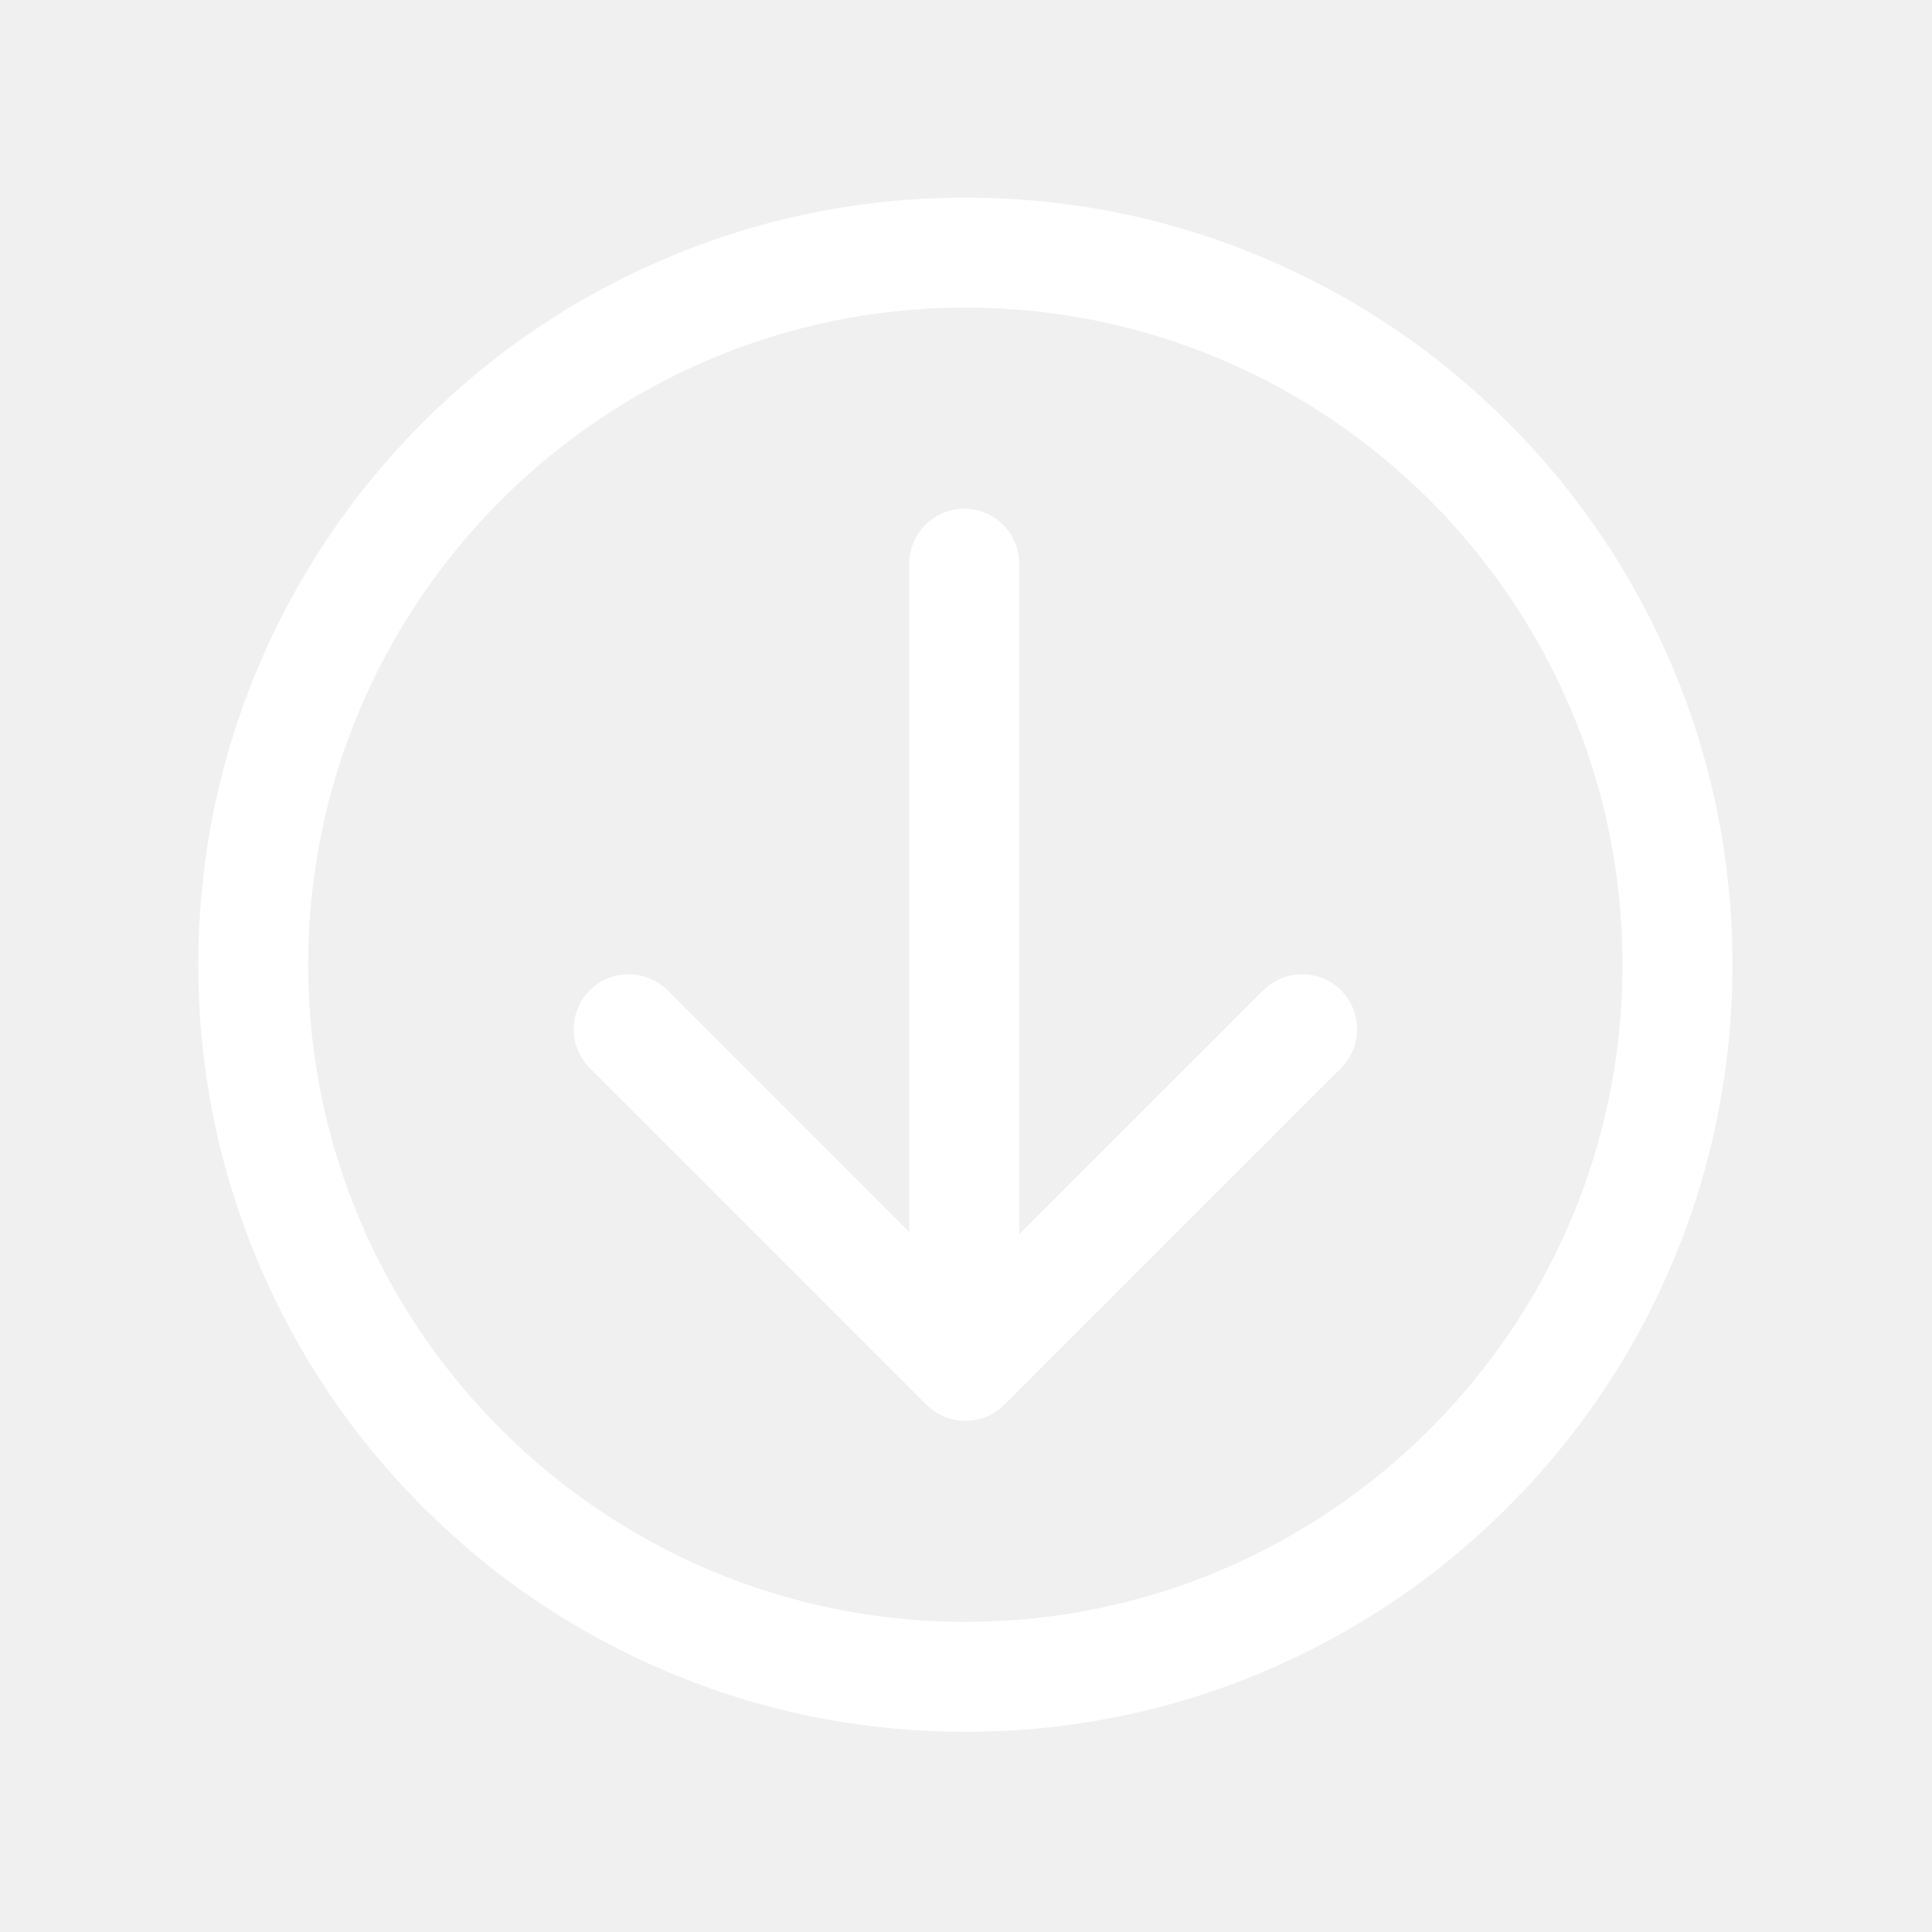
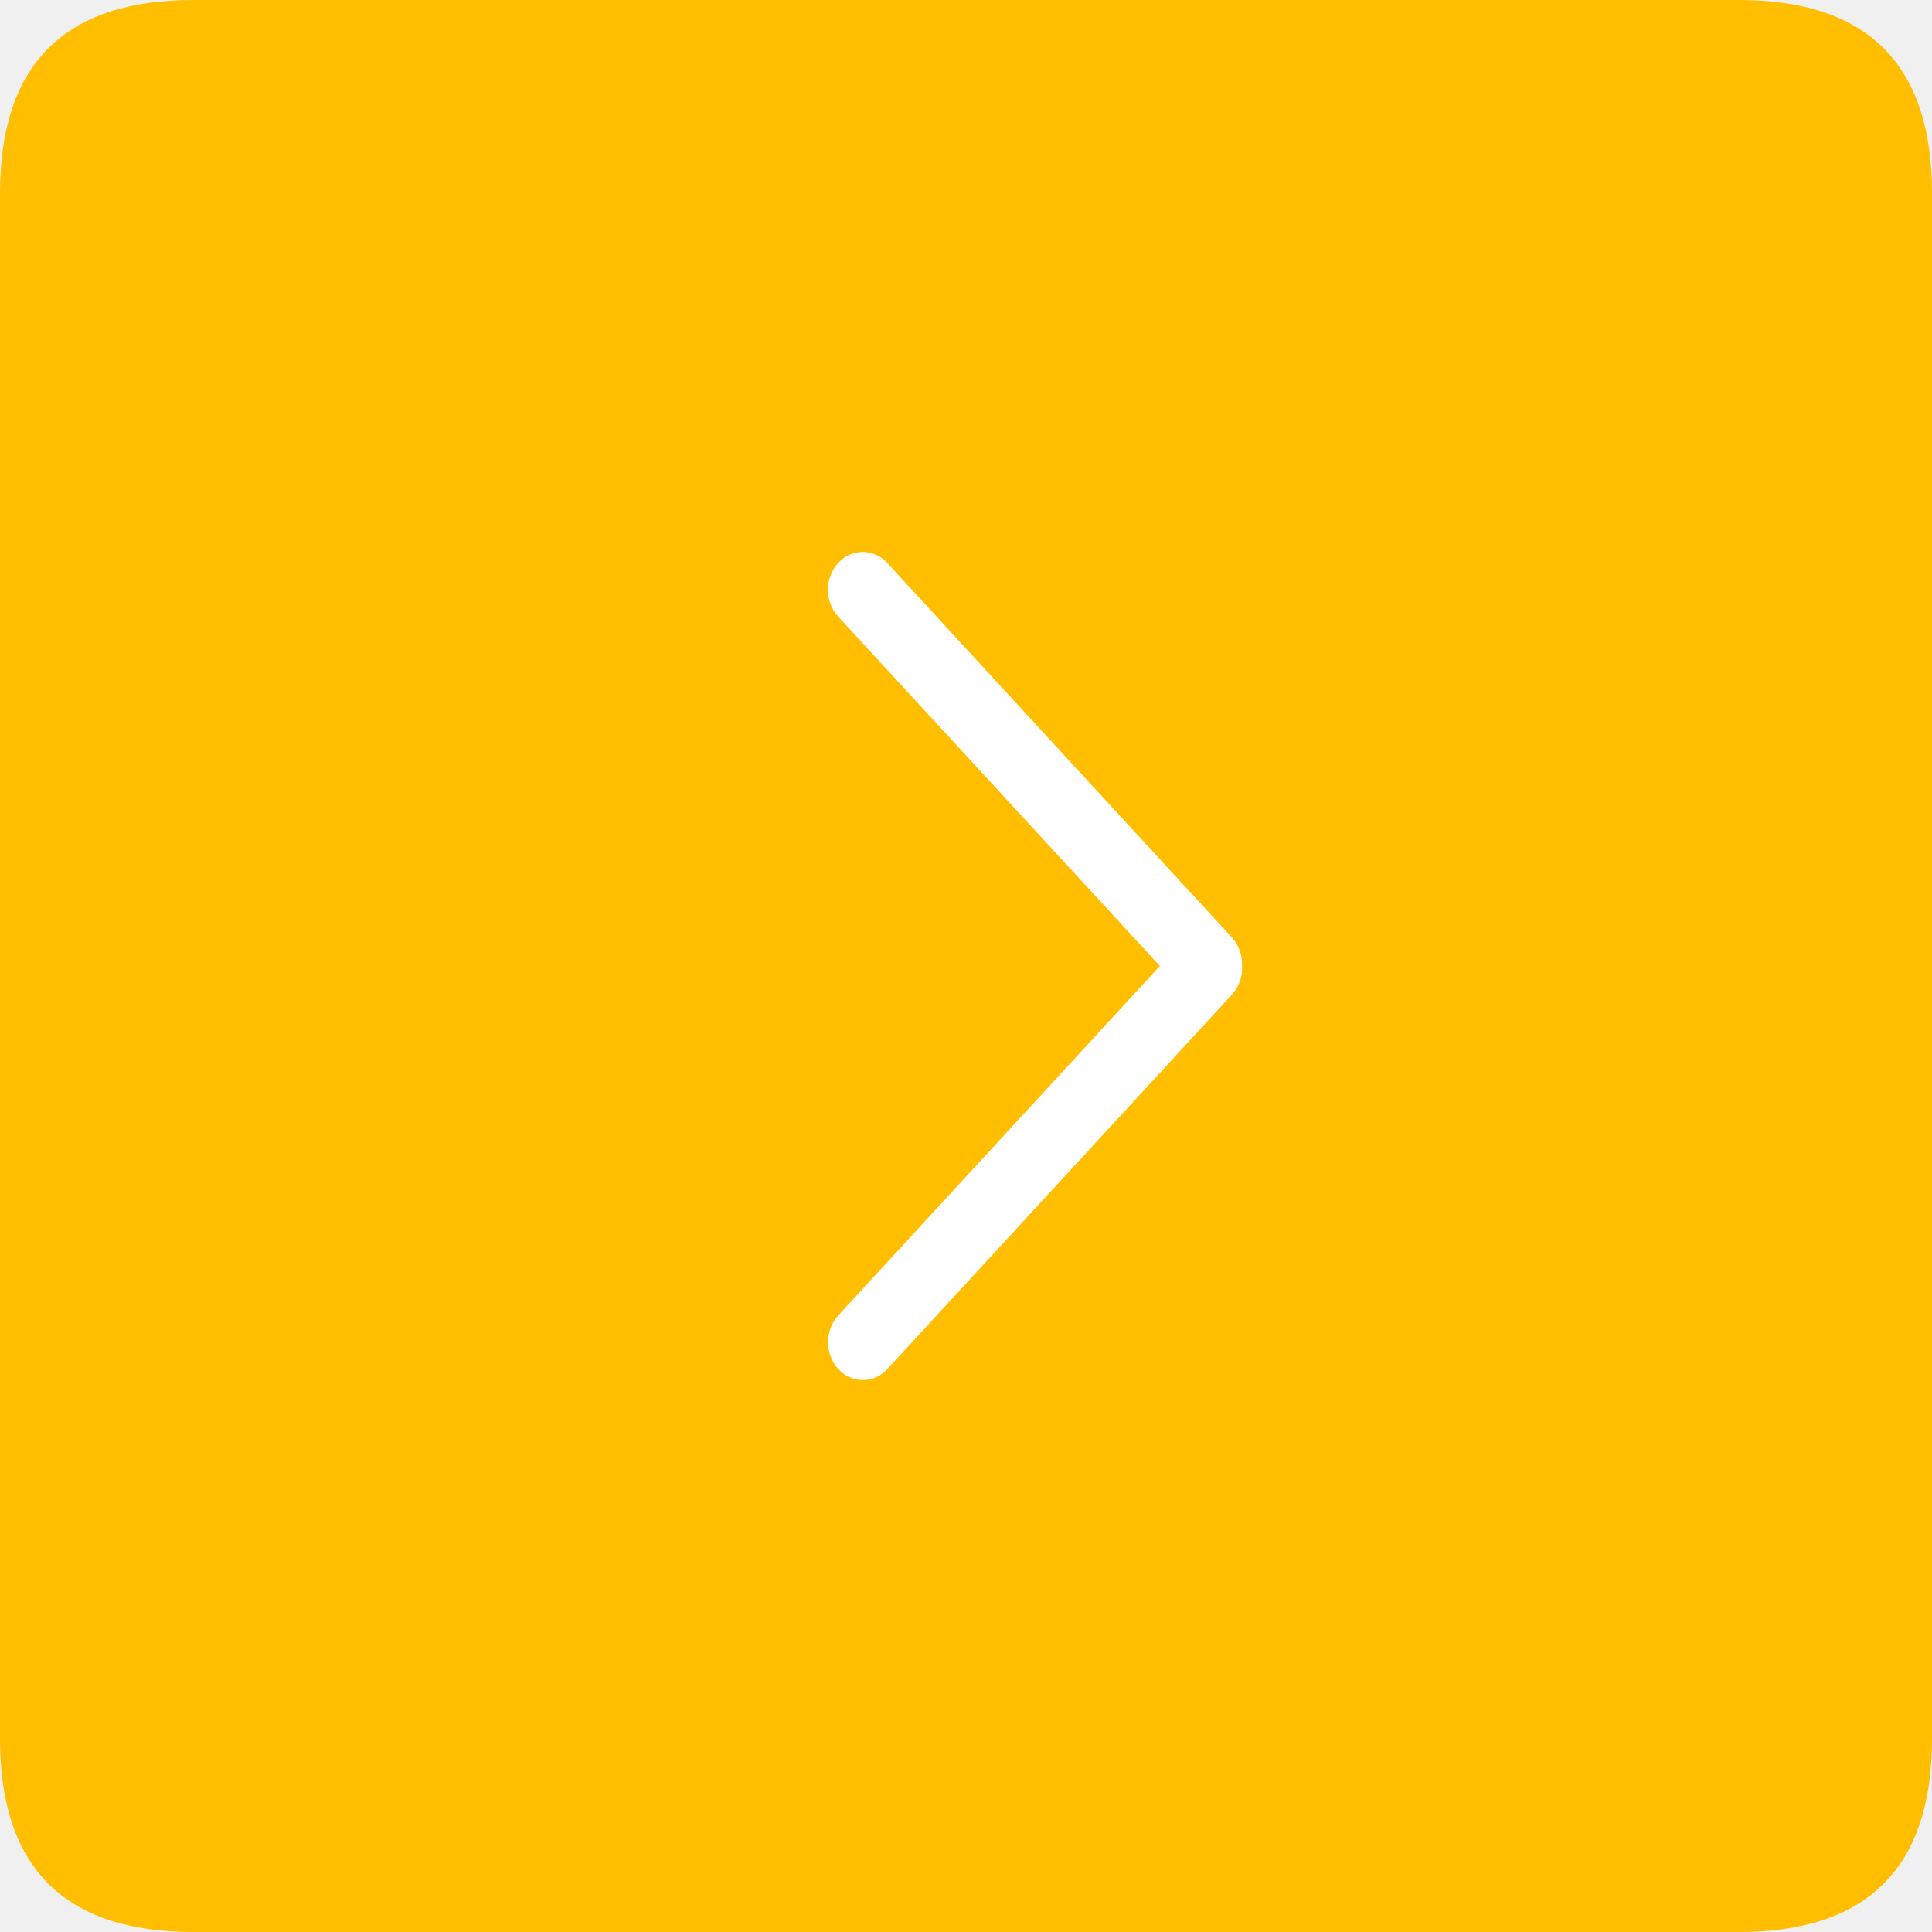
- <svg xmlns="http://www.w3.org/2000/svg" t="1530408746787" class="icon" style="" viewBox="0 0 1024 1024" version="1.1" p-id="11320" width="48" height="48">
-   <defs>
-     <style type="text/css" />
-   </defs>
-   <path d="M918.235 511.33c0-54.873-10.754-108.121-31.963-158.263-20.479-48.417-49.789-91.893-87.119-129.222-37.329-37.329-80.806-66.64-129.223-87.119-50.141-21.21-103.389-31.963-158.262-31.963s-108.119 10.753-158.262 31.963c-48.418 20.479-91.893 49.789-129.222 87.119-37.329 37.329-66.641 80.806-87.12 129.222-21.209 50.142-31.962 103.389-31.962 158.263 0 54.873 10.753 108.119 31.962 158.262 20.479 48.418 49.789 91.893 87.12 129.222 37.329 37.329 80.806 66.641 129.222 87.12 50.142 21.209 103.389 31.962 158.262 31.962s108.121-10.753 158.262-31.962c48.418-20.479 91.893-49.789 129.223-87.12 37.329-37.329 66.64-80.806 87.119-129.222 21.209-50.141 31.963-103.389 31.963-158.262zM859.98 511.33c0 192.059-156.252 348.31-348.311 348.31s-348.311-156.252-348.311-348.31c0-192.059 156.252-348.311 348.311-348.311s348.311 156.252 348.311 348.311z" p-id="11321" fill="#ffffff" />
-   <path d="M491.073 744.567l-178.498-178.498c-11.328-11.328-11.328-29.863 0-41.193 11.327-11.327 29.863-11.327 41.193 0l128.156 128.157v-354.31c0-16.020 13.107-29.127 29.127-29.127s29.127 13.107 29.127 29.127v355.548l129.395-129.395c11.328-11.327 29.863-11.327 41.193 0 11.328 11.328 11.328 29.863 0 41.193l-178.498 178.499c-11.328 11.328-29.866 11.328-41.193 0z" p-id="11322" fill="#ffffff" />
+ <svg xmlns="http://www.w3.org/2000/svg" t="1571754442147" class="icon" viewBox="0 0 1024 1024" version="1.1" p-id="6526" width="64" height="64">
+   <path d="M0 0m102.4 0l819.2 0q102.4 0 102.4 102.4l0 819.2q0 102.4-102.4 102.4l-819.2 0q-102.4 0-102.4-102.4l0-819.2q0-102.4 102.4-102.4Z" fill="#FFBE00" p-id="6527" data-spm-anchor-id="a313x.7781069.0.i3" class="selected" />
+   <path d="M658.278 512a20.992 20.992 0 0 0-5.376-15.155L470.323 298.445a17.408 17.408 0 0 0-26.112 0c-7.168 7.834-7.168 20.48 0 28.314L614.758 512l-170.496 185.242c-7.168 7.782-7.168 20.48 0 28.314a17.408 17.408 0 0 0 26.112 0l182.579-198.4a20.992 20.992 0 0 0 5.376-15.155z" fill="#FFFFFF" p-id="6528" />
</svg>
